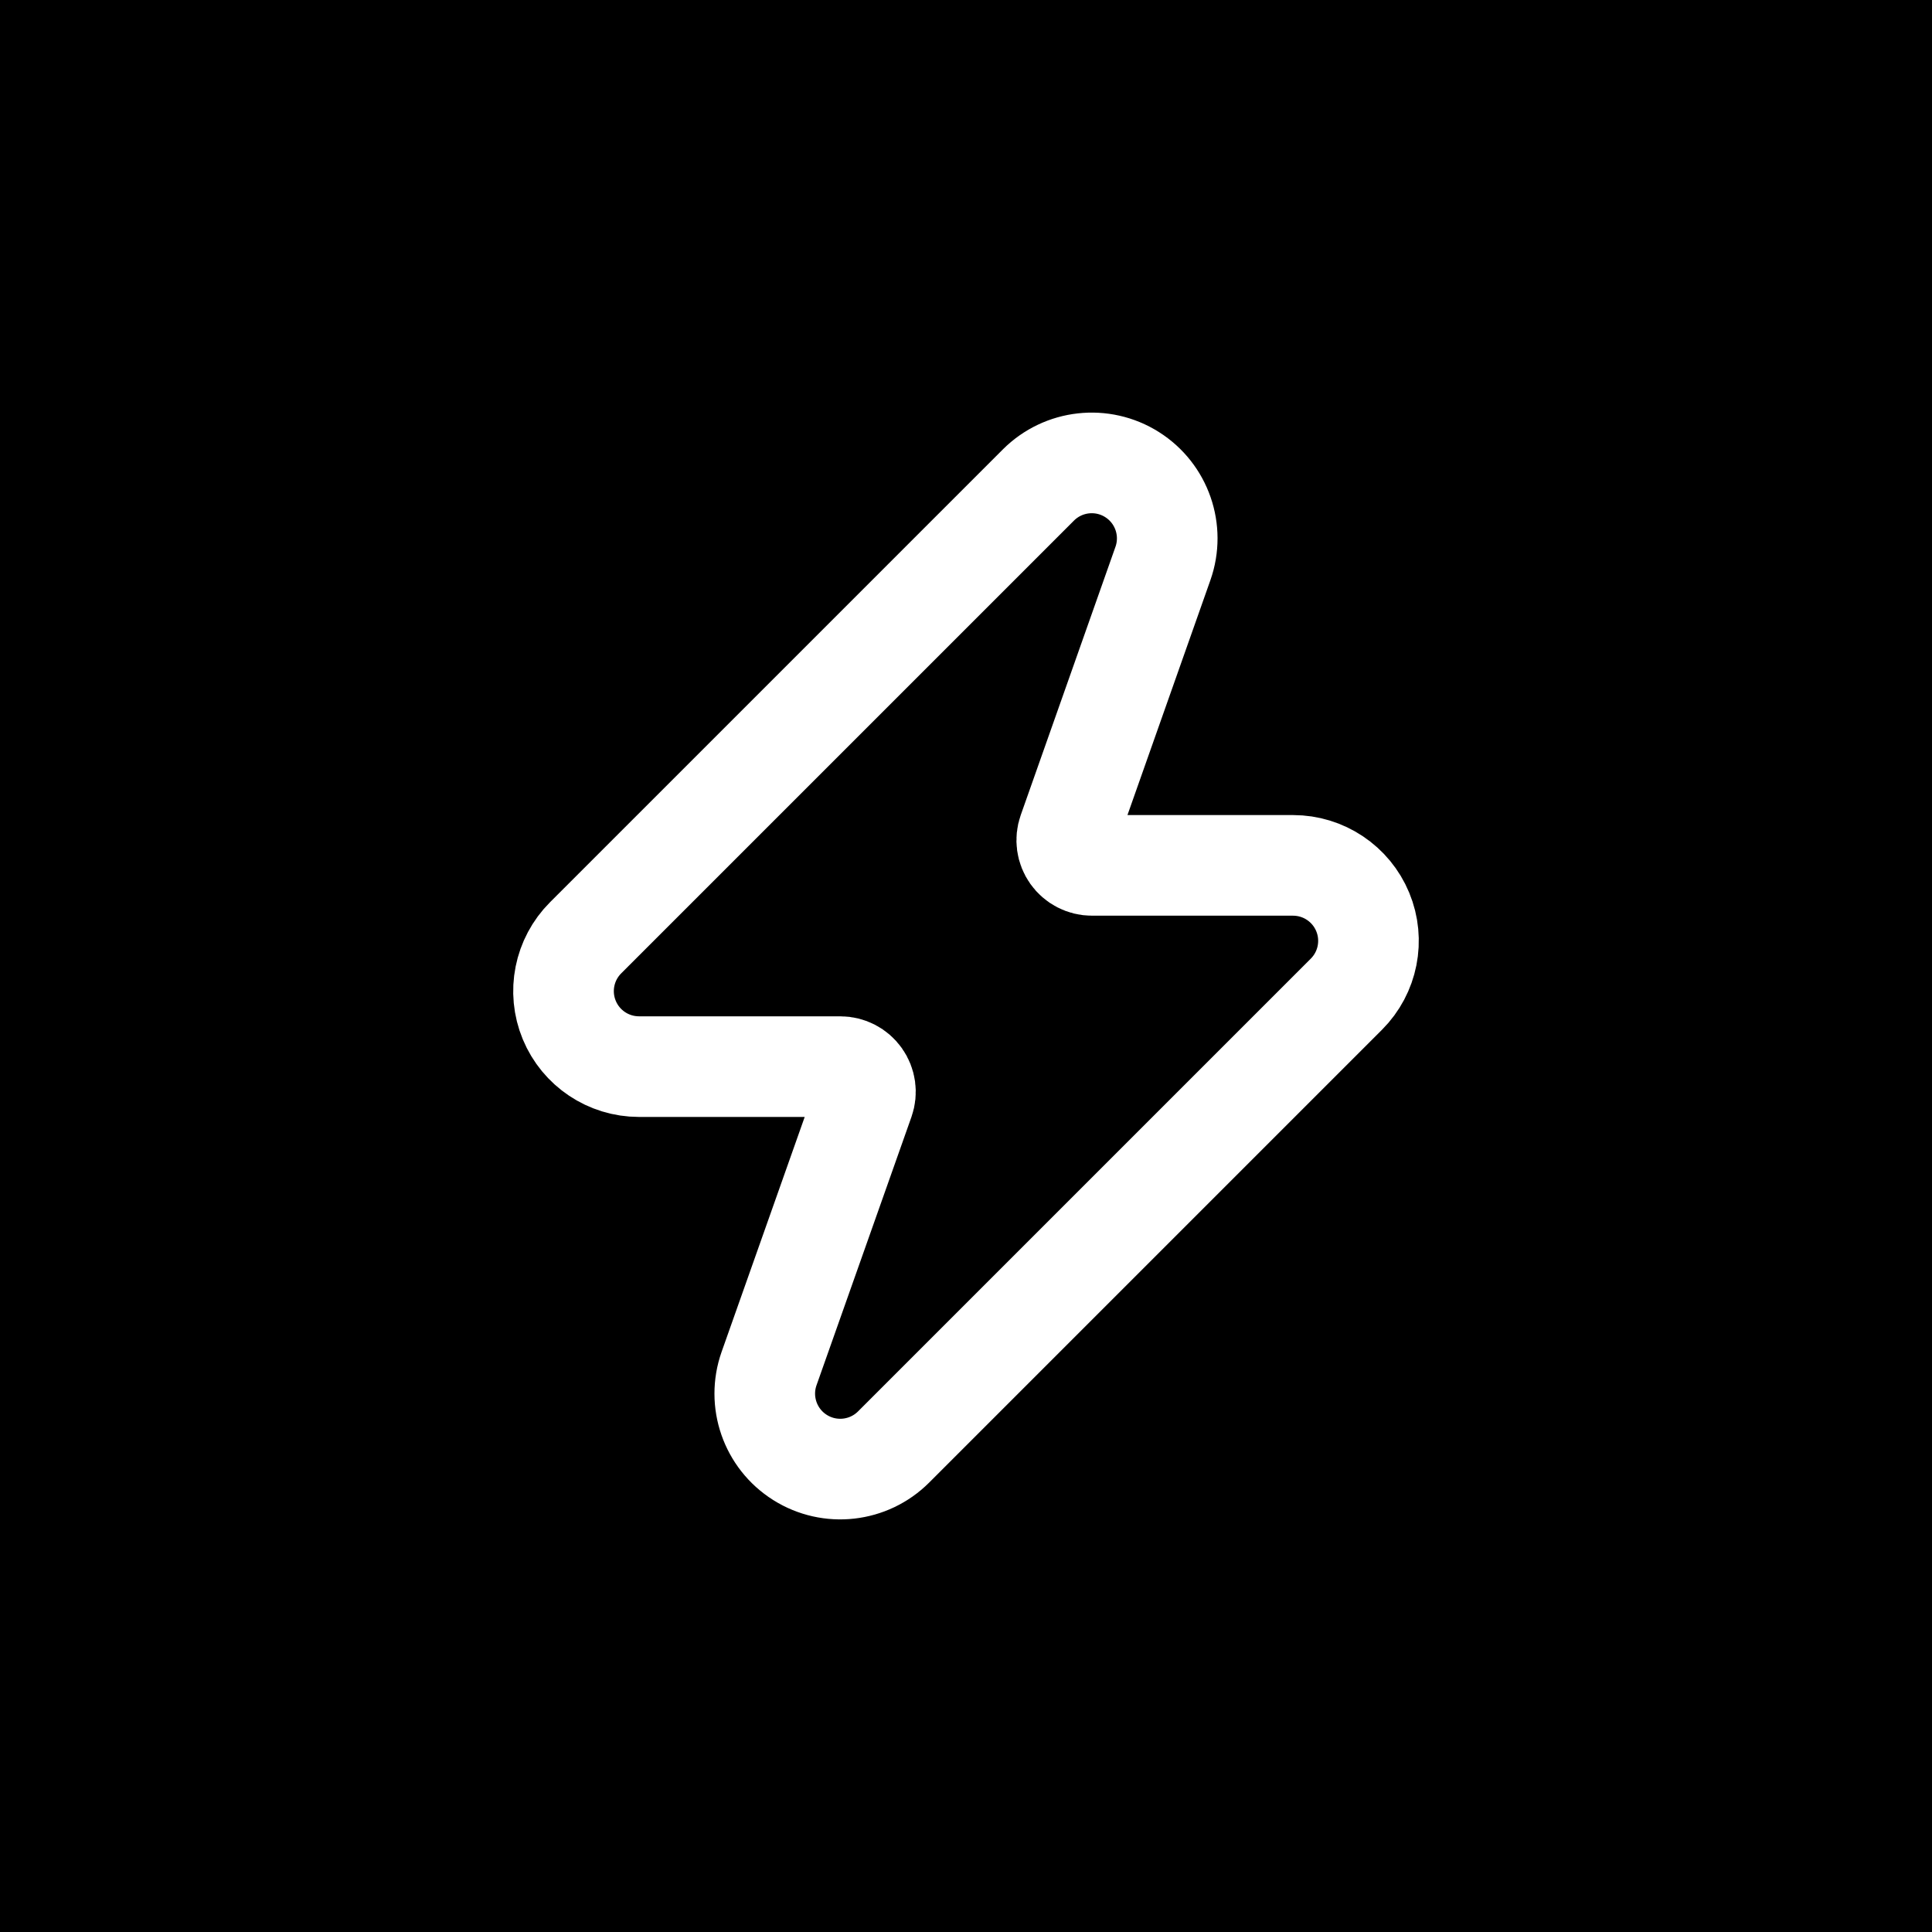
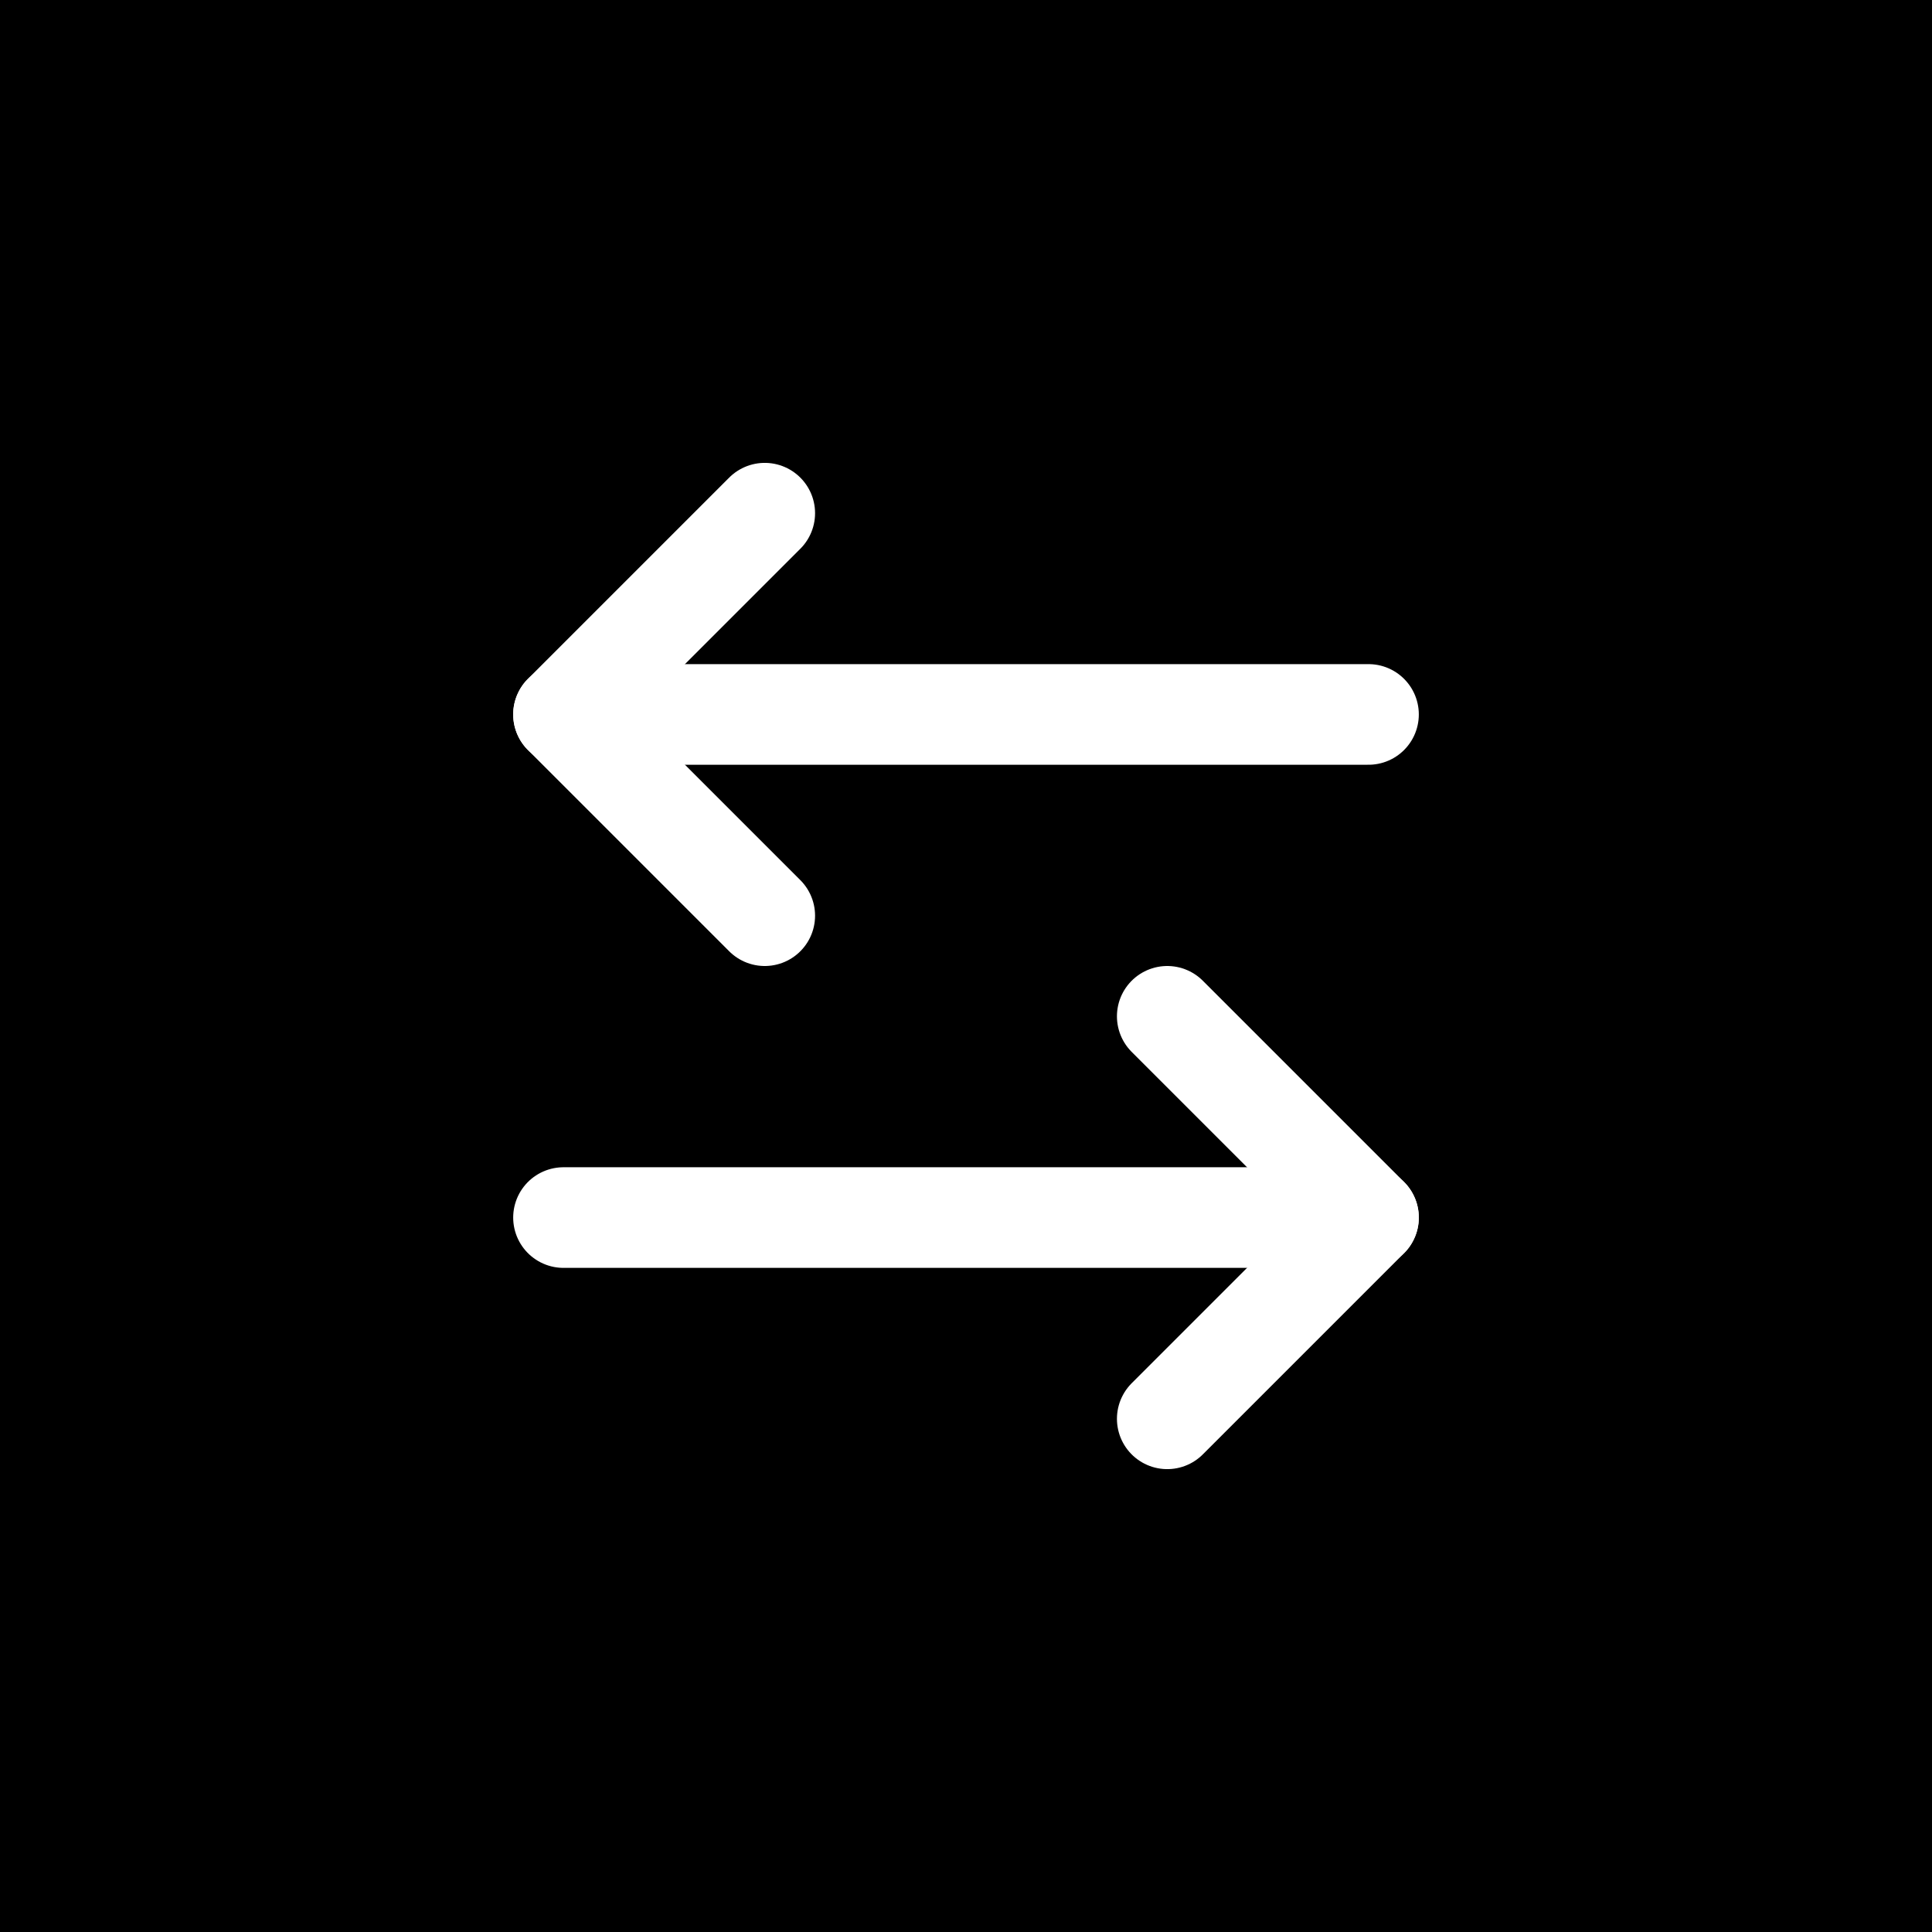
<svg xmlns="http://www.w3.org/2000/svg" width="1024" height="1024" viewBox="0 0 1024 1024">
  <rect width="1024" height="1024" fill="#000" />
  <g transform="translate(192 192) scale(26.6667)" fill="none" stroke="#fff" stroke-width="2" stroke-linecap="round" stroke-linejoin="round">
-     <path d="M15.914 4a1.5 1.5 0 00-2.474-1.561l-9 9A1.5 1.5 0 005.5 14h4.002a.5.5 0 01.471.666L8.086 20a1.5 1.5 0 002.475 1.56l9-9A1.5 1.5 0 0018.5 10h-3.997a.5.5 0 01-.472-.667z" />
+     <path d="M8 3 4 7l4 4" />
+     <path d="M4 7h16" />
+     <path d="m16 21 4-4-4-4" />
+     <path d="M20 17H4" />
  </g>
</svg>
